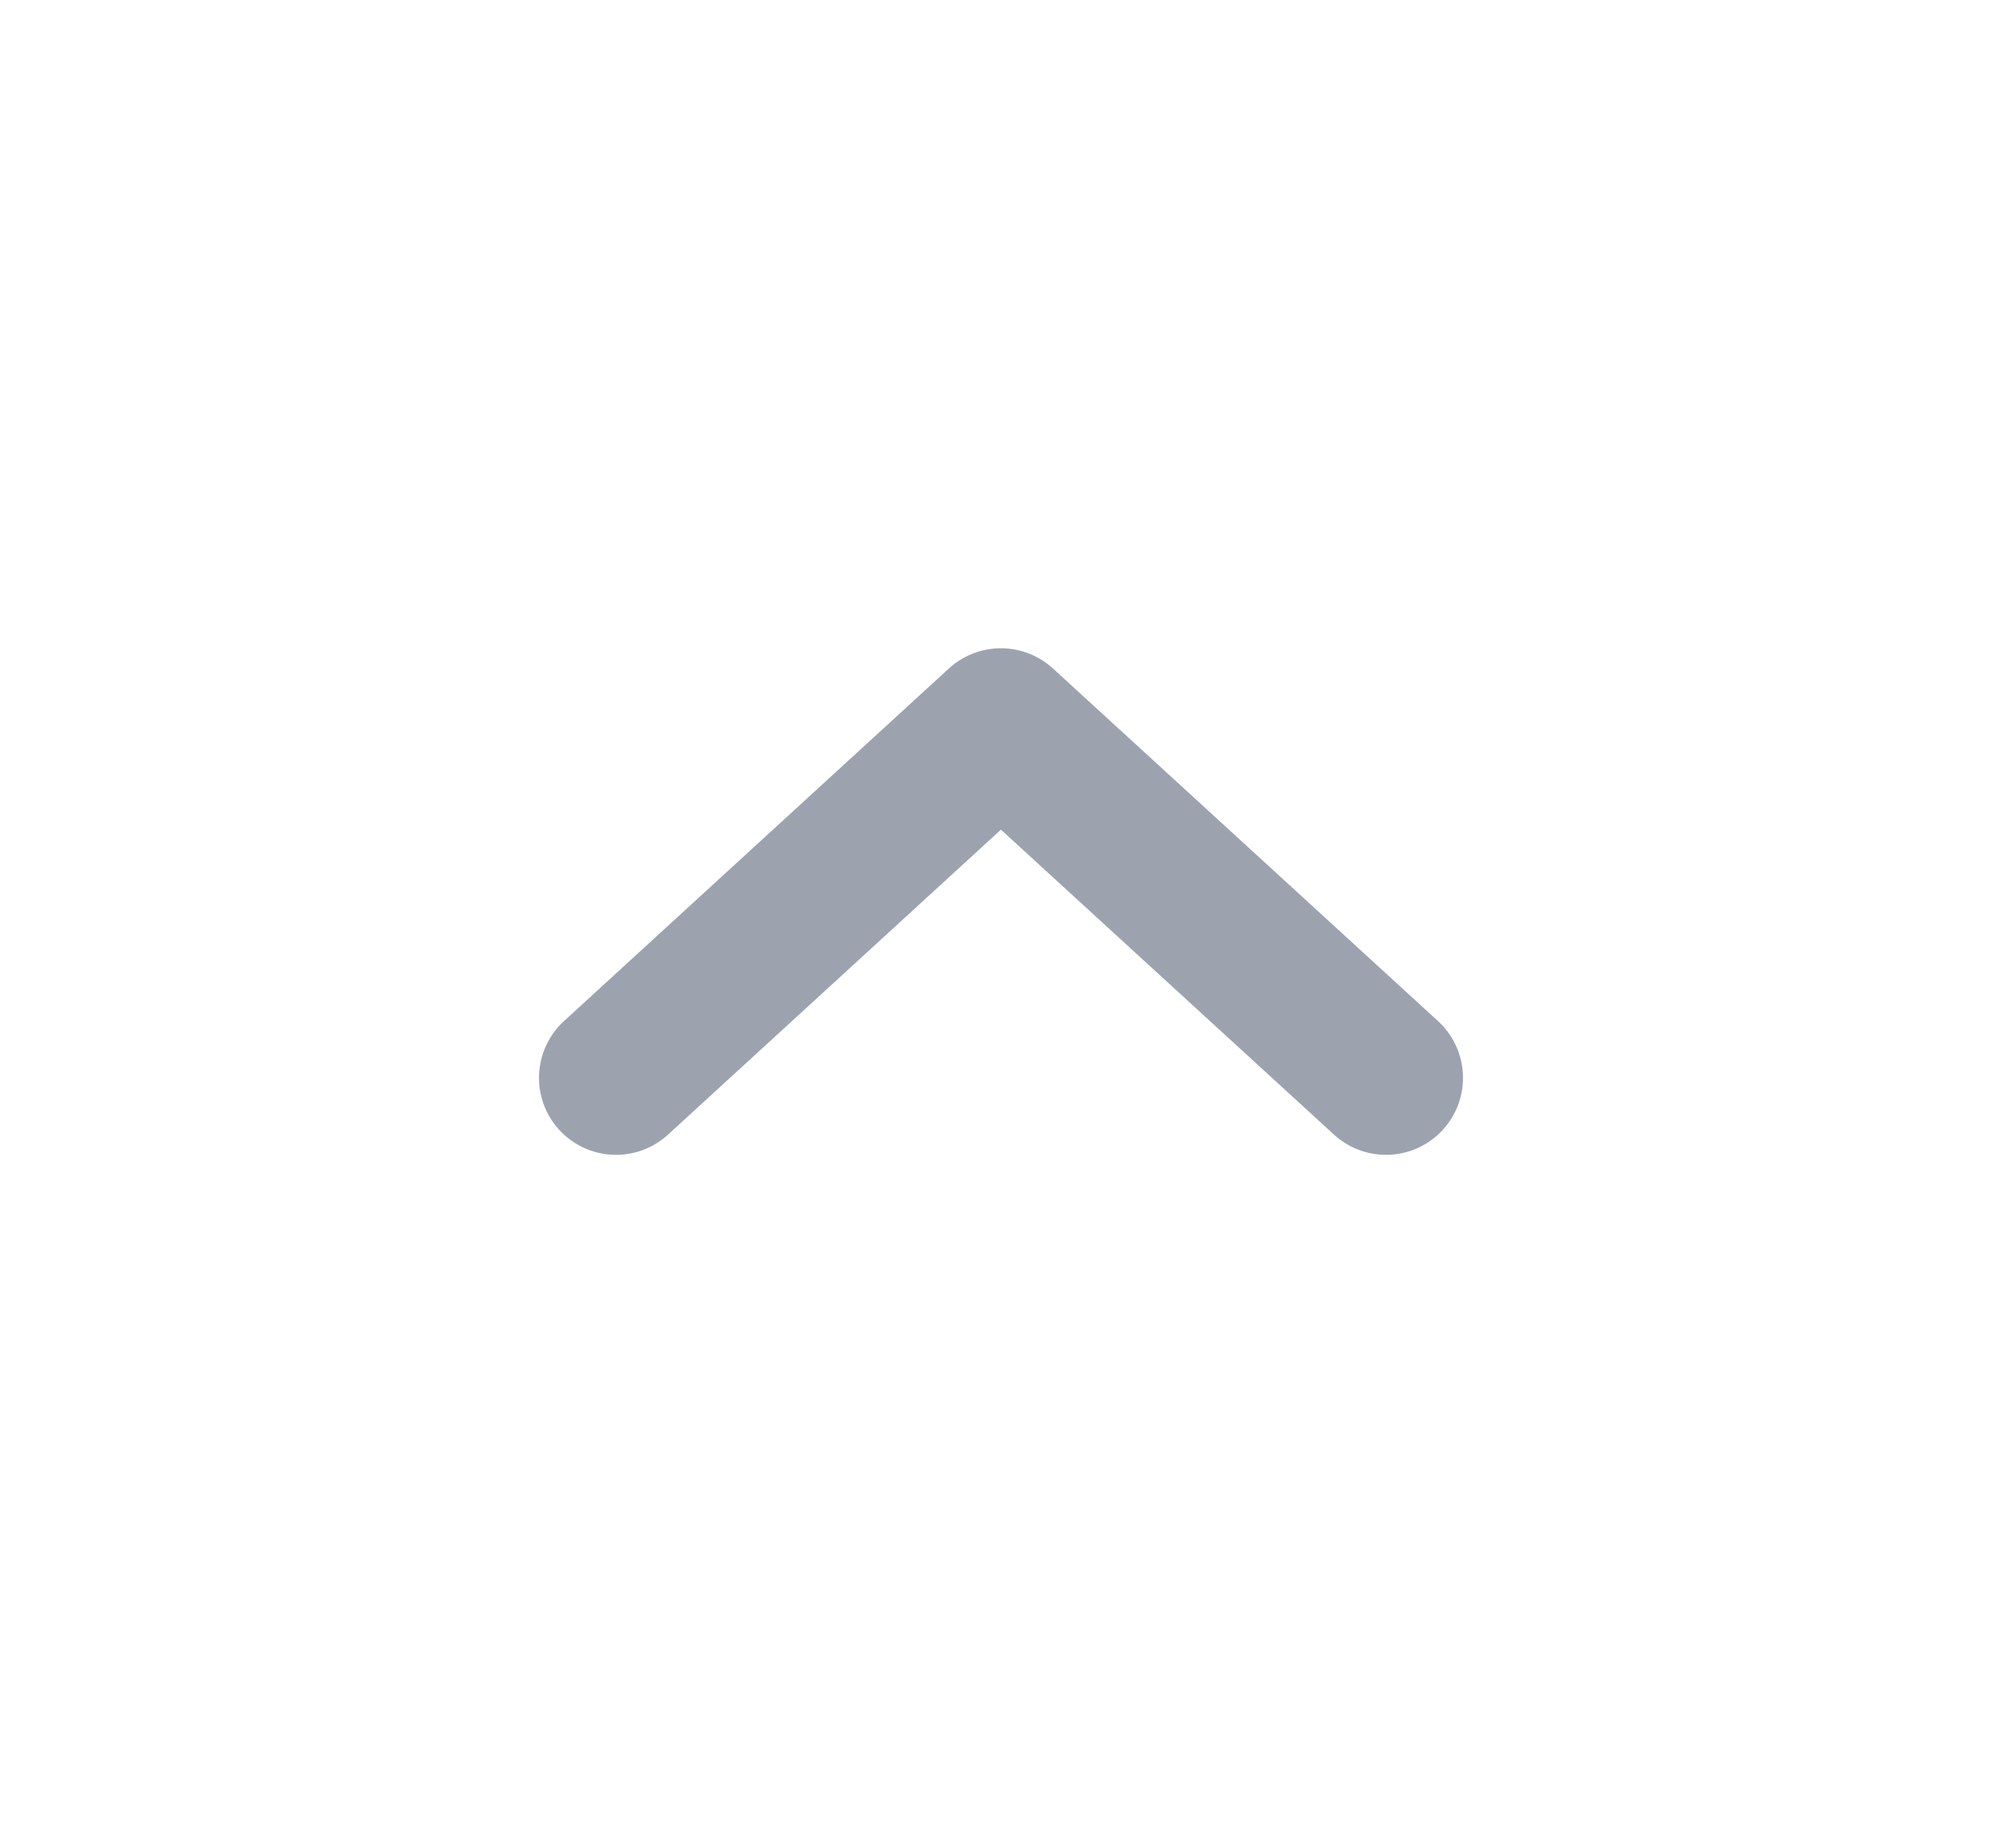
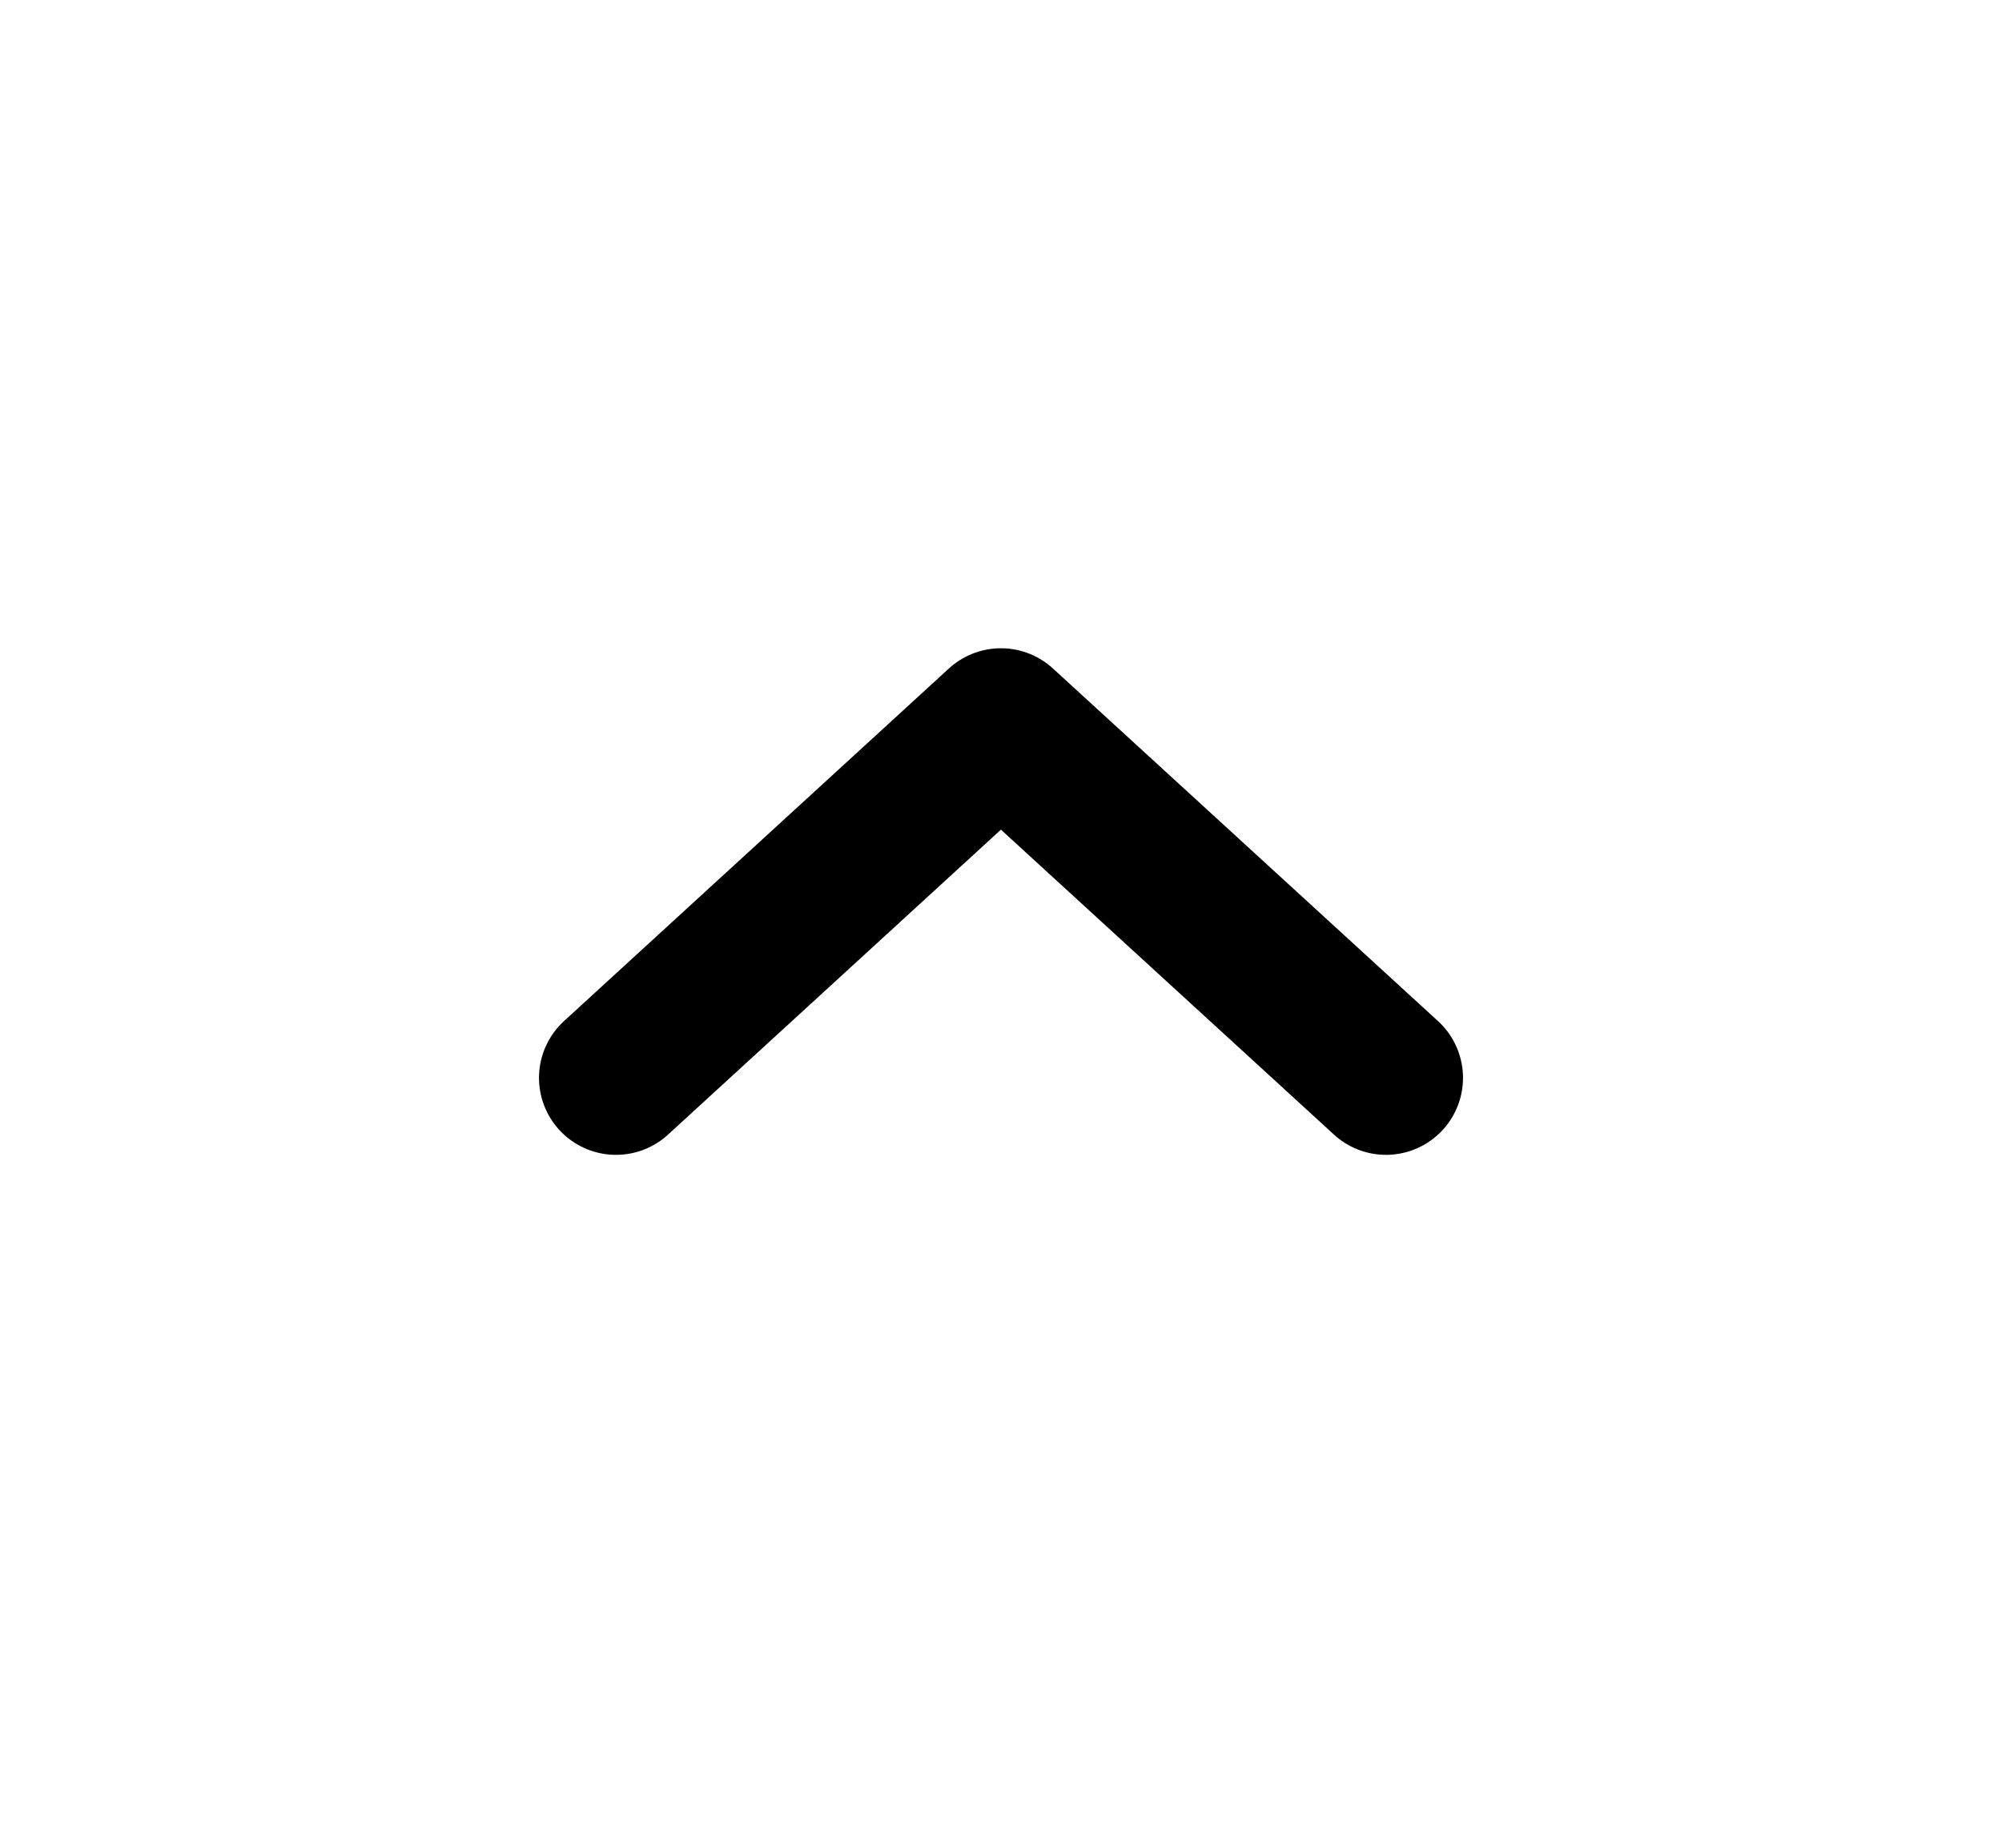
<svg xmlns="http://www.w3.org/2000/svg" width="26" height="24" viewBox="0 0 26 24" fill="none">
-   <path d="M18 14L12.999 9.42L8 14" stroke="#9ca3af" stroke-width="2" stroke-linecap="round" stroke-linejoin="round" />
+   <path d="M18 14L12.999 9.42L8 14" stroke="#000000" stroke-width="2" stroke-linecap="round" stroke-linejoin="round" />
</svg>
